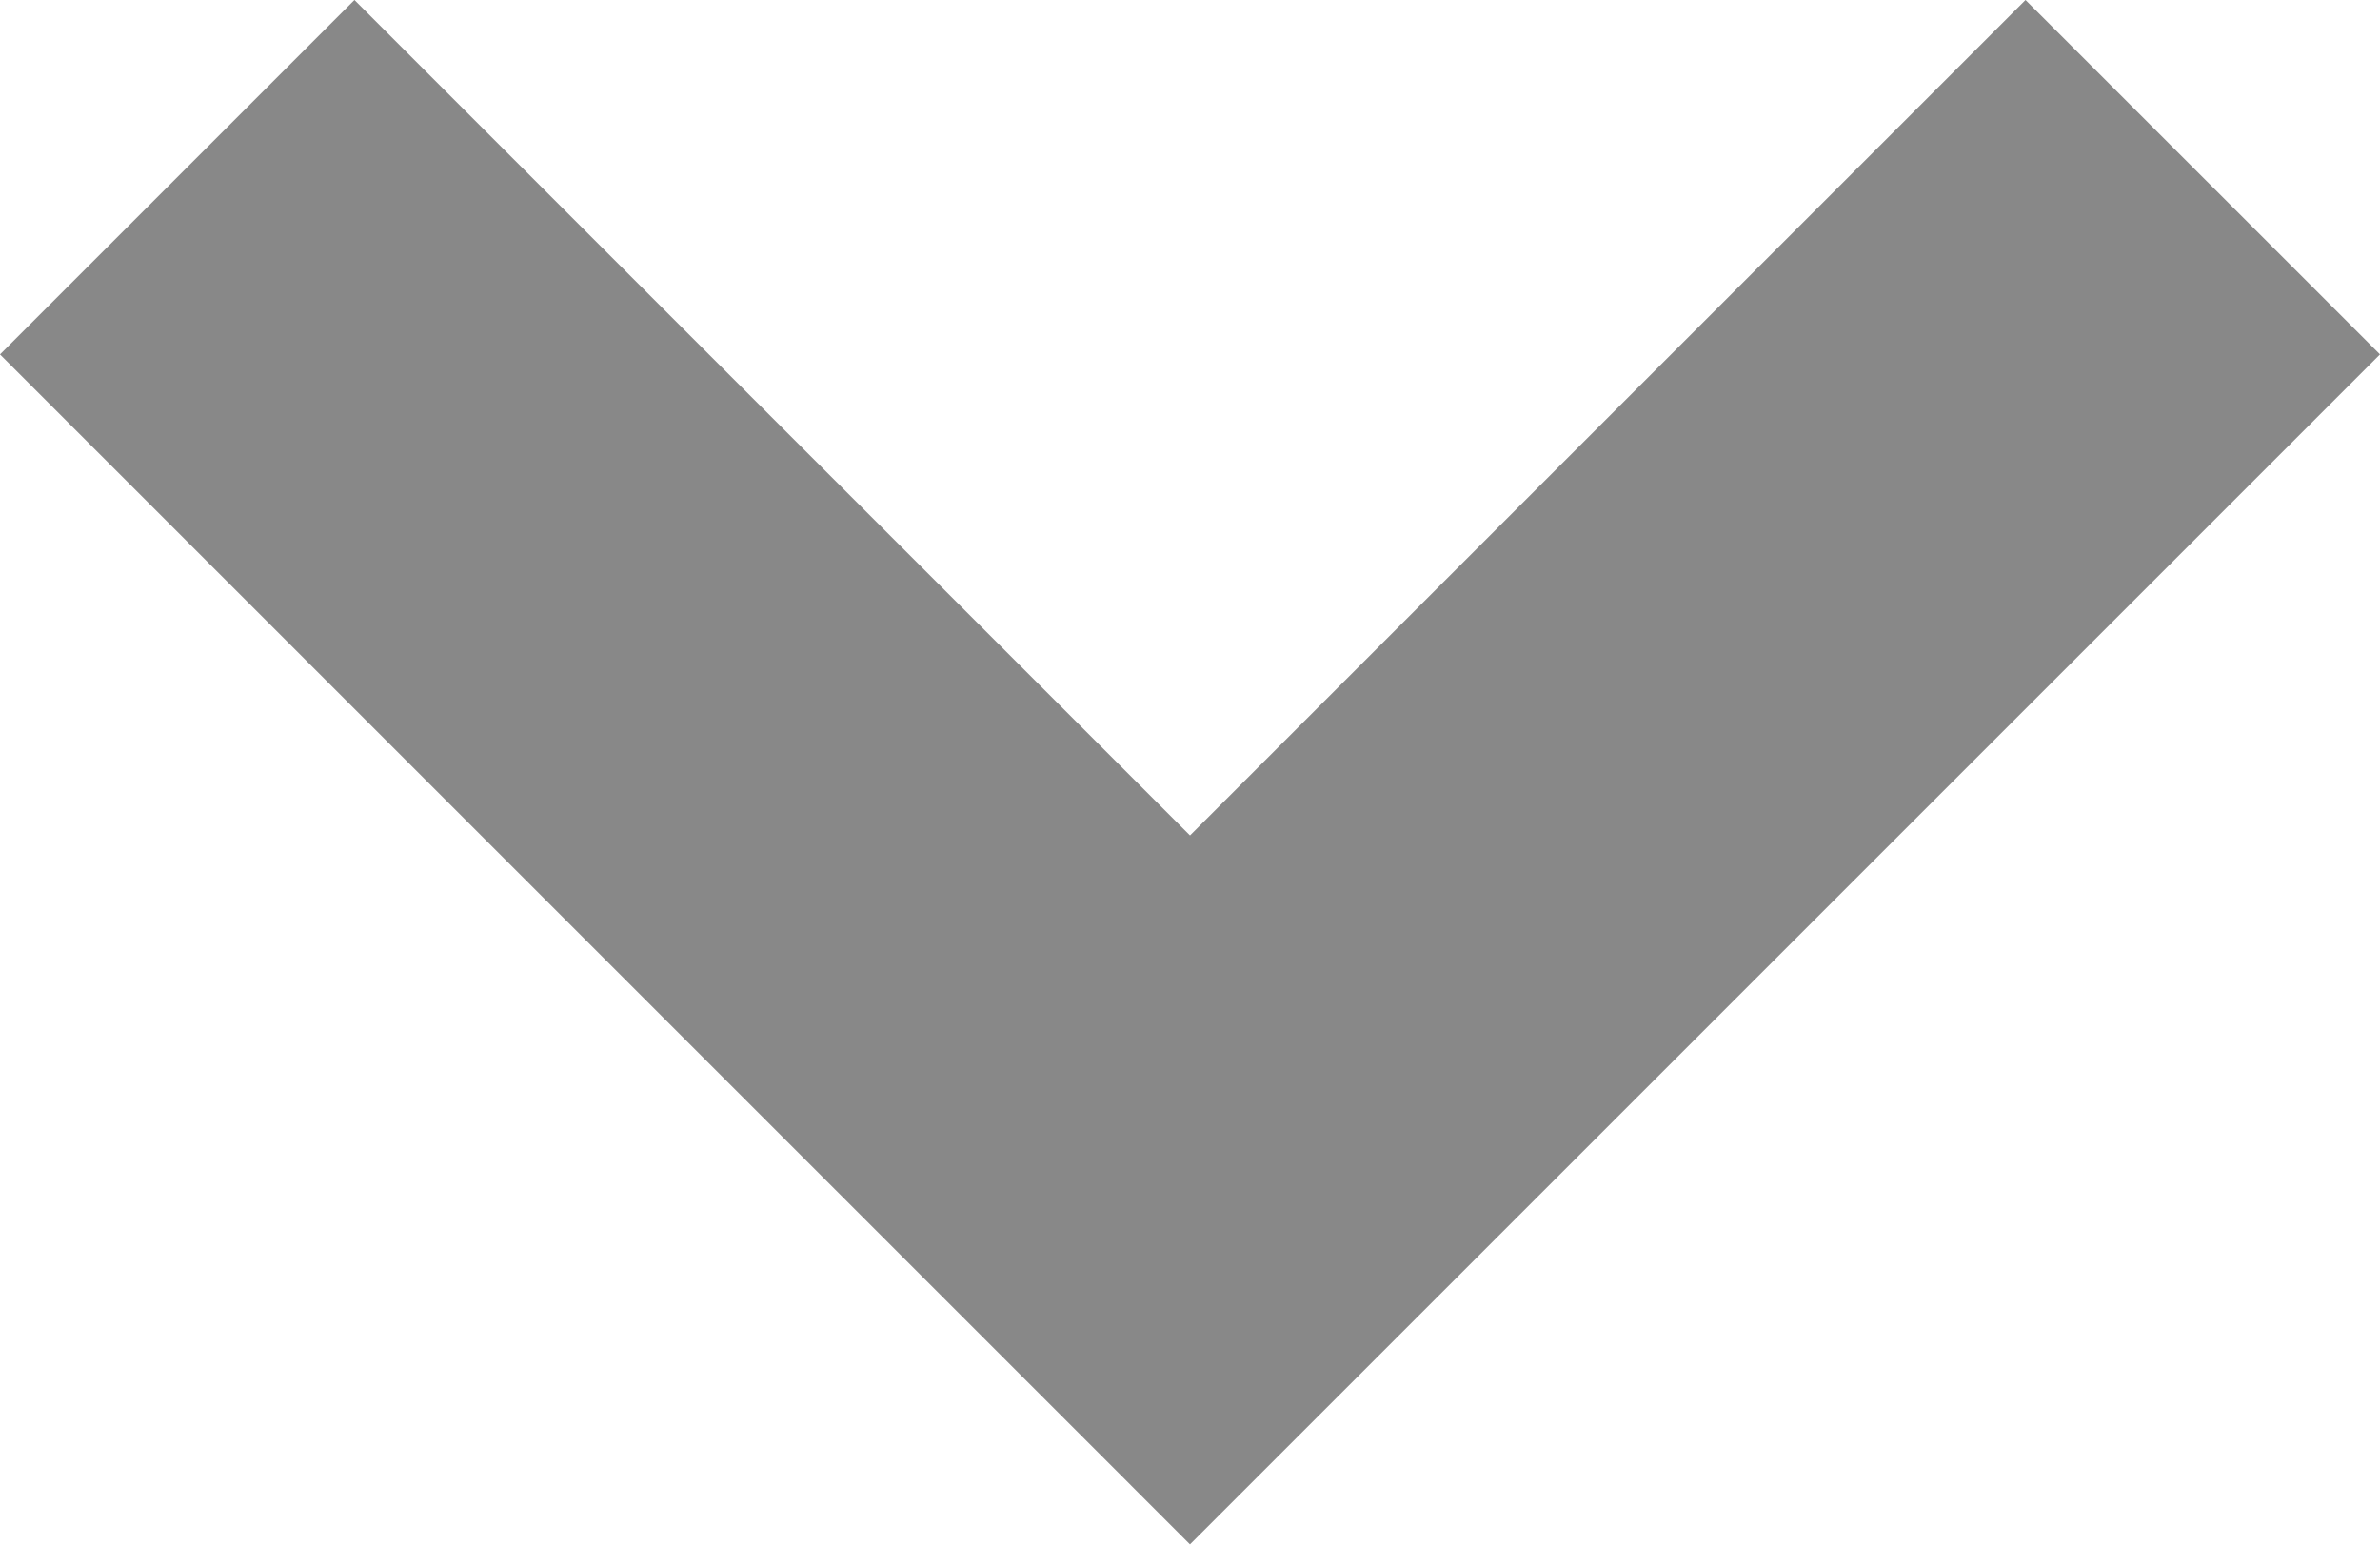
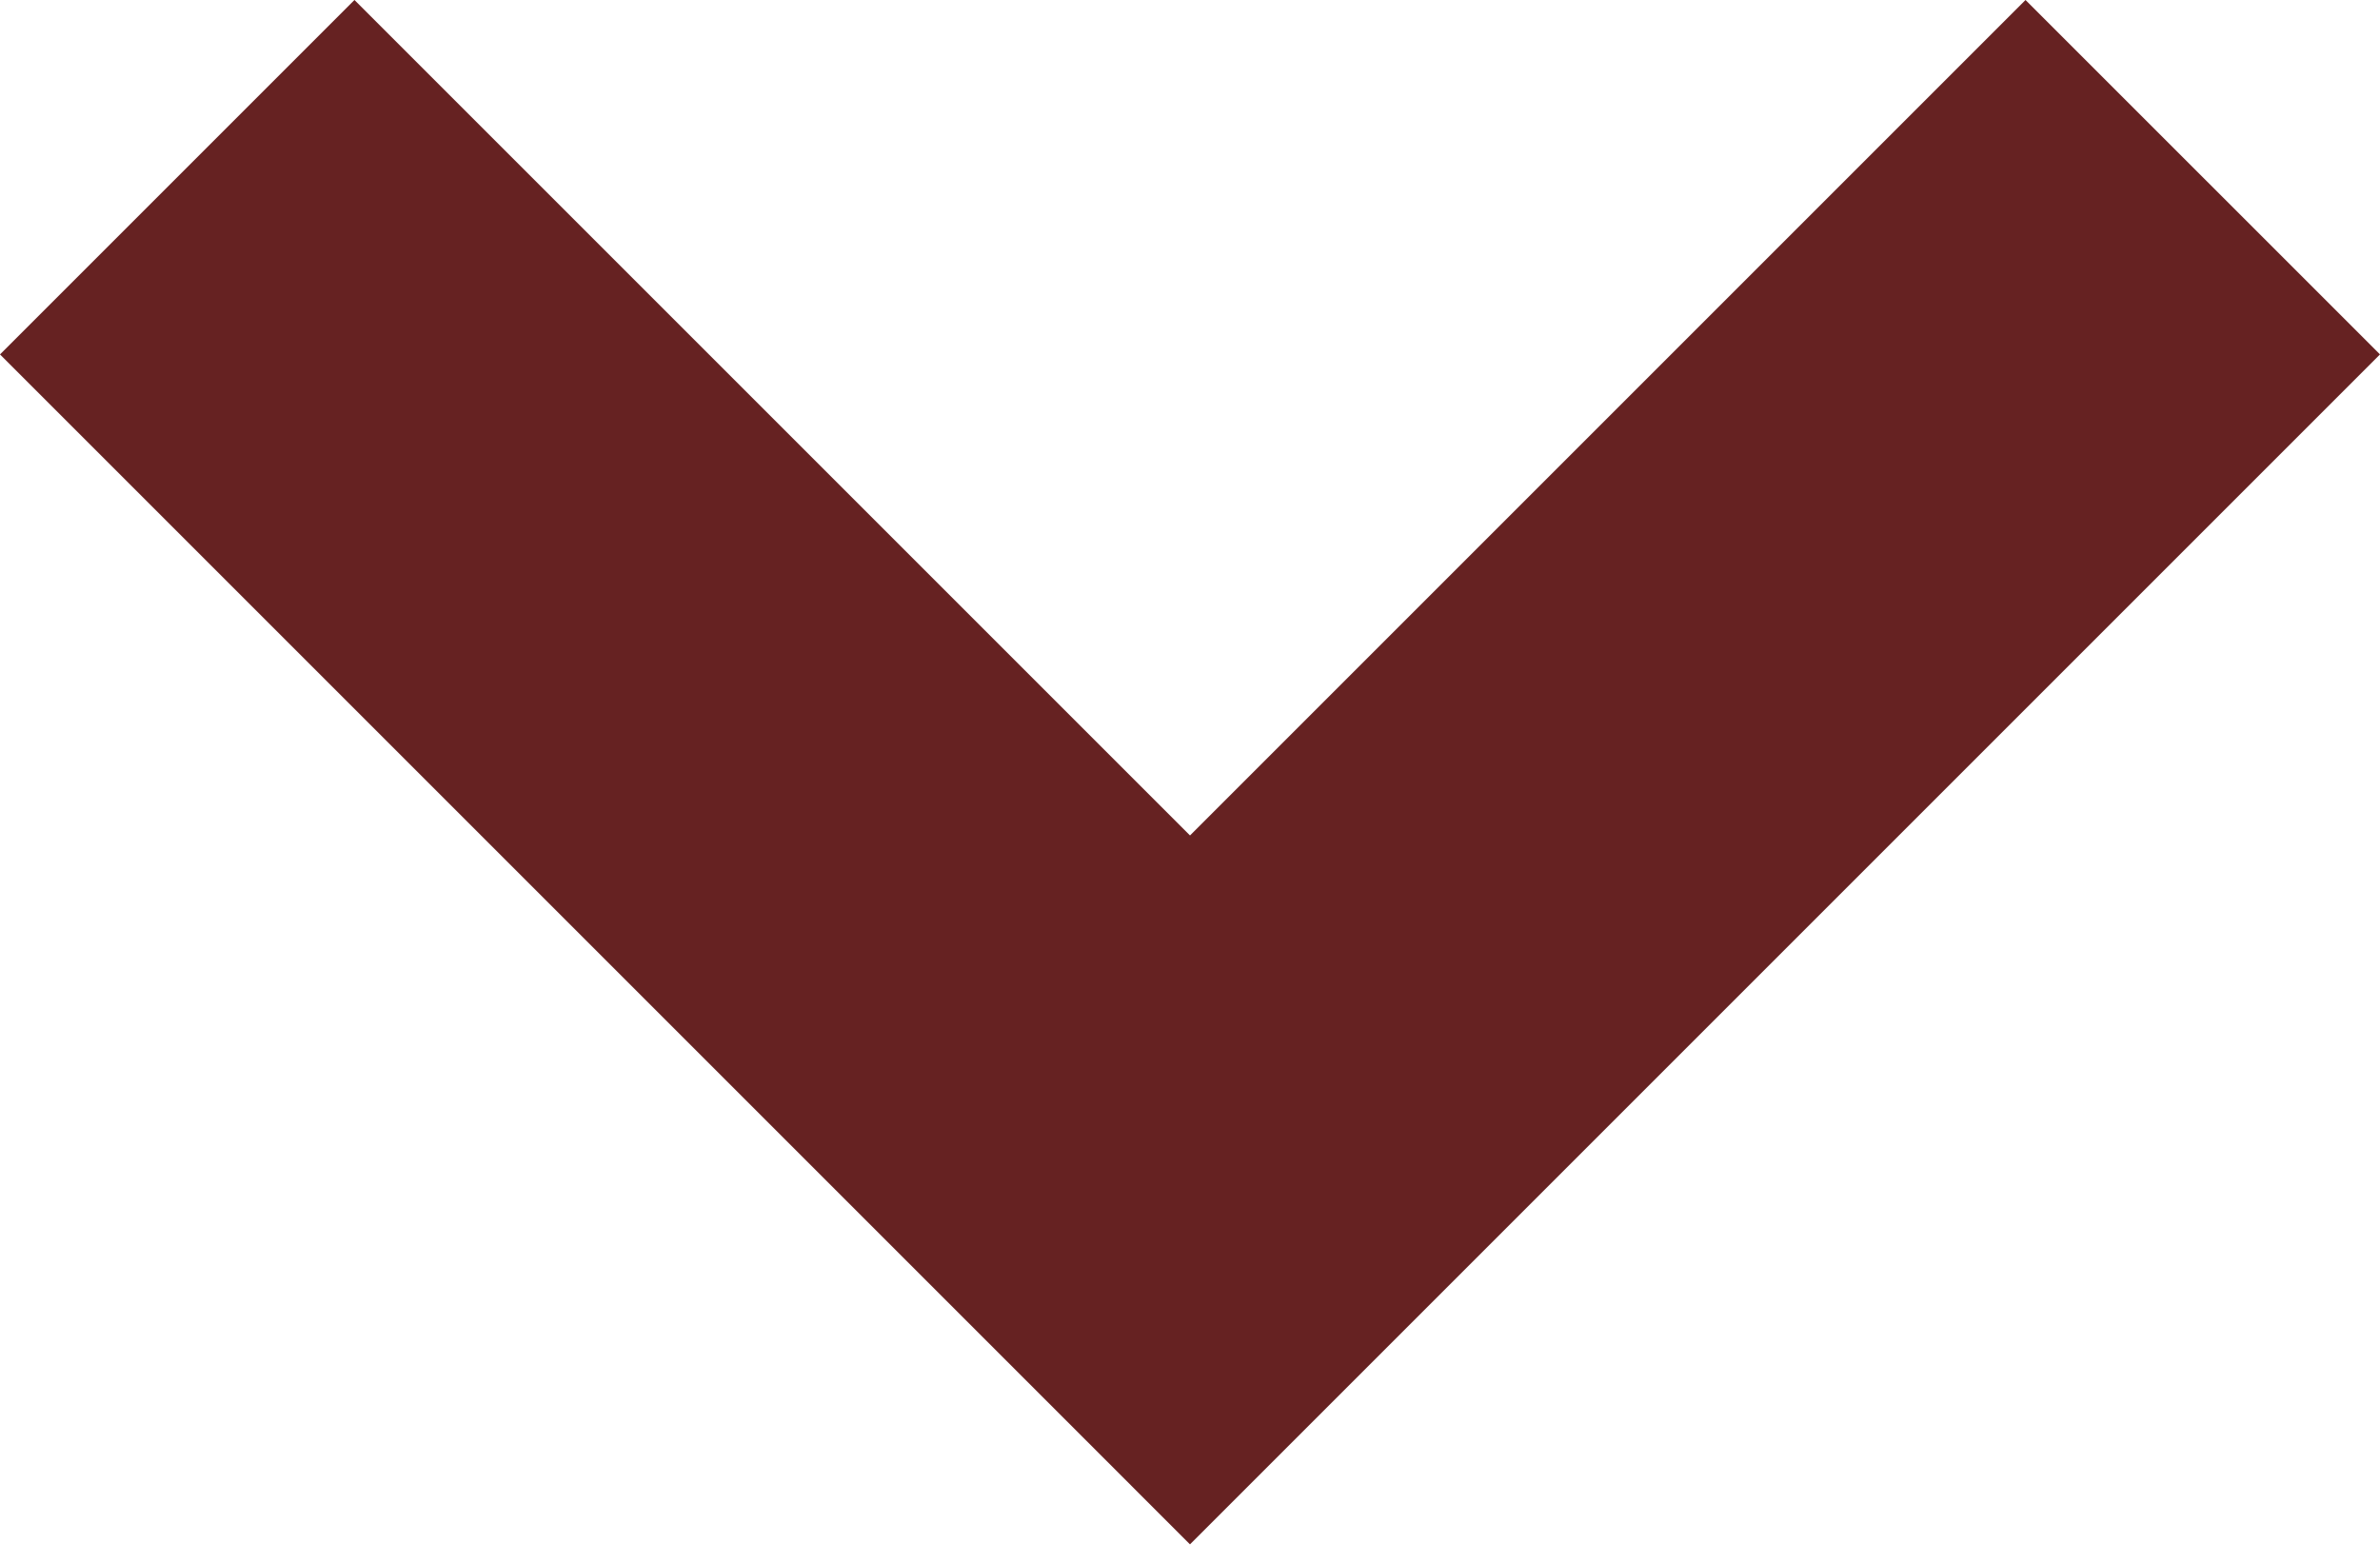
<svg xmlns="http://www.w3.org/2000/svg" viewBox="0 0 1200 779">
-   <path fill="#888" d="M600.006 778.703l178.709-178.71L1200 178.71 1021.267 0 600.006 421.262 178.72 0 0 178.72l421.262 421.262 178.719 178.721z" />
+   <path fill="#622" d="M600.006 778.703l178.709-178.71L1200 178.71 1021.267 0 600.006 421.262 178.72 0 0 178.72l421.262 421.262 178.719 178.721z" />
</svg>
